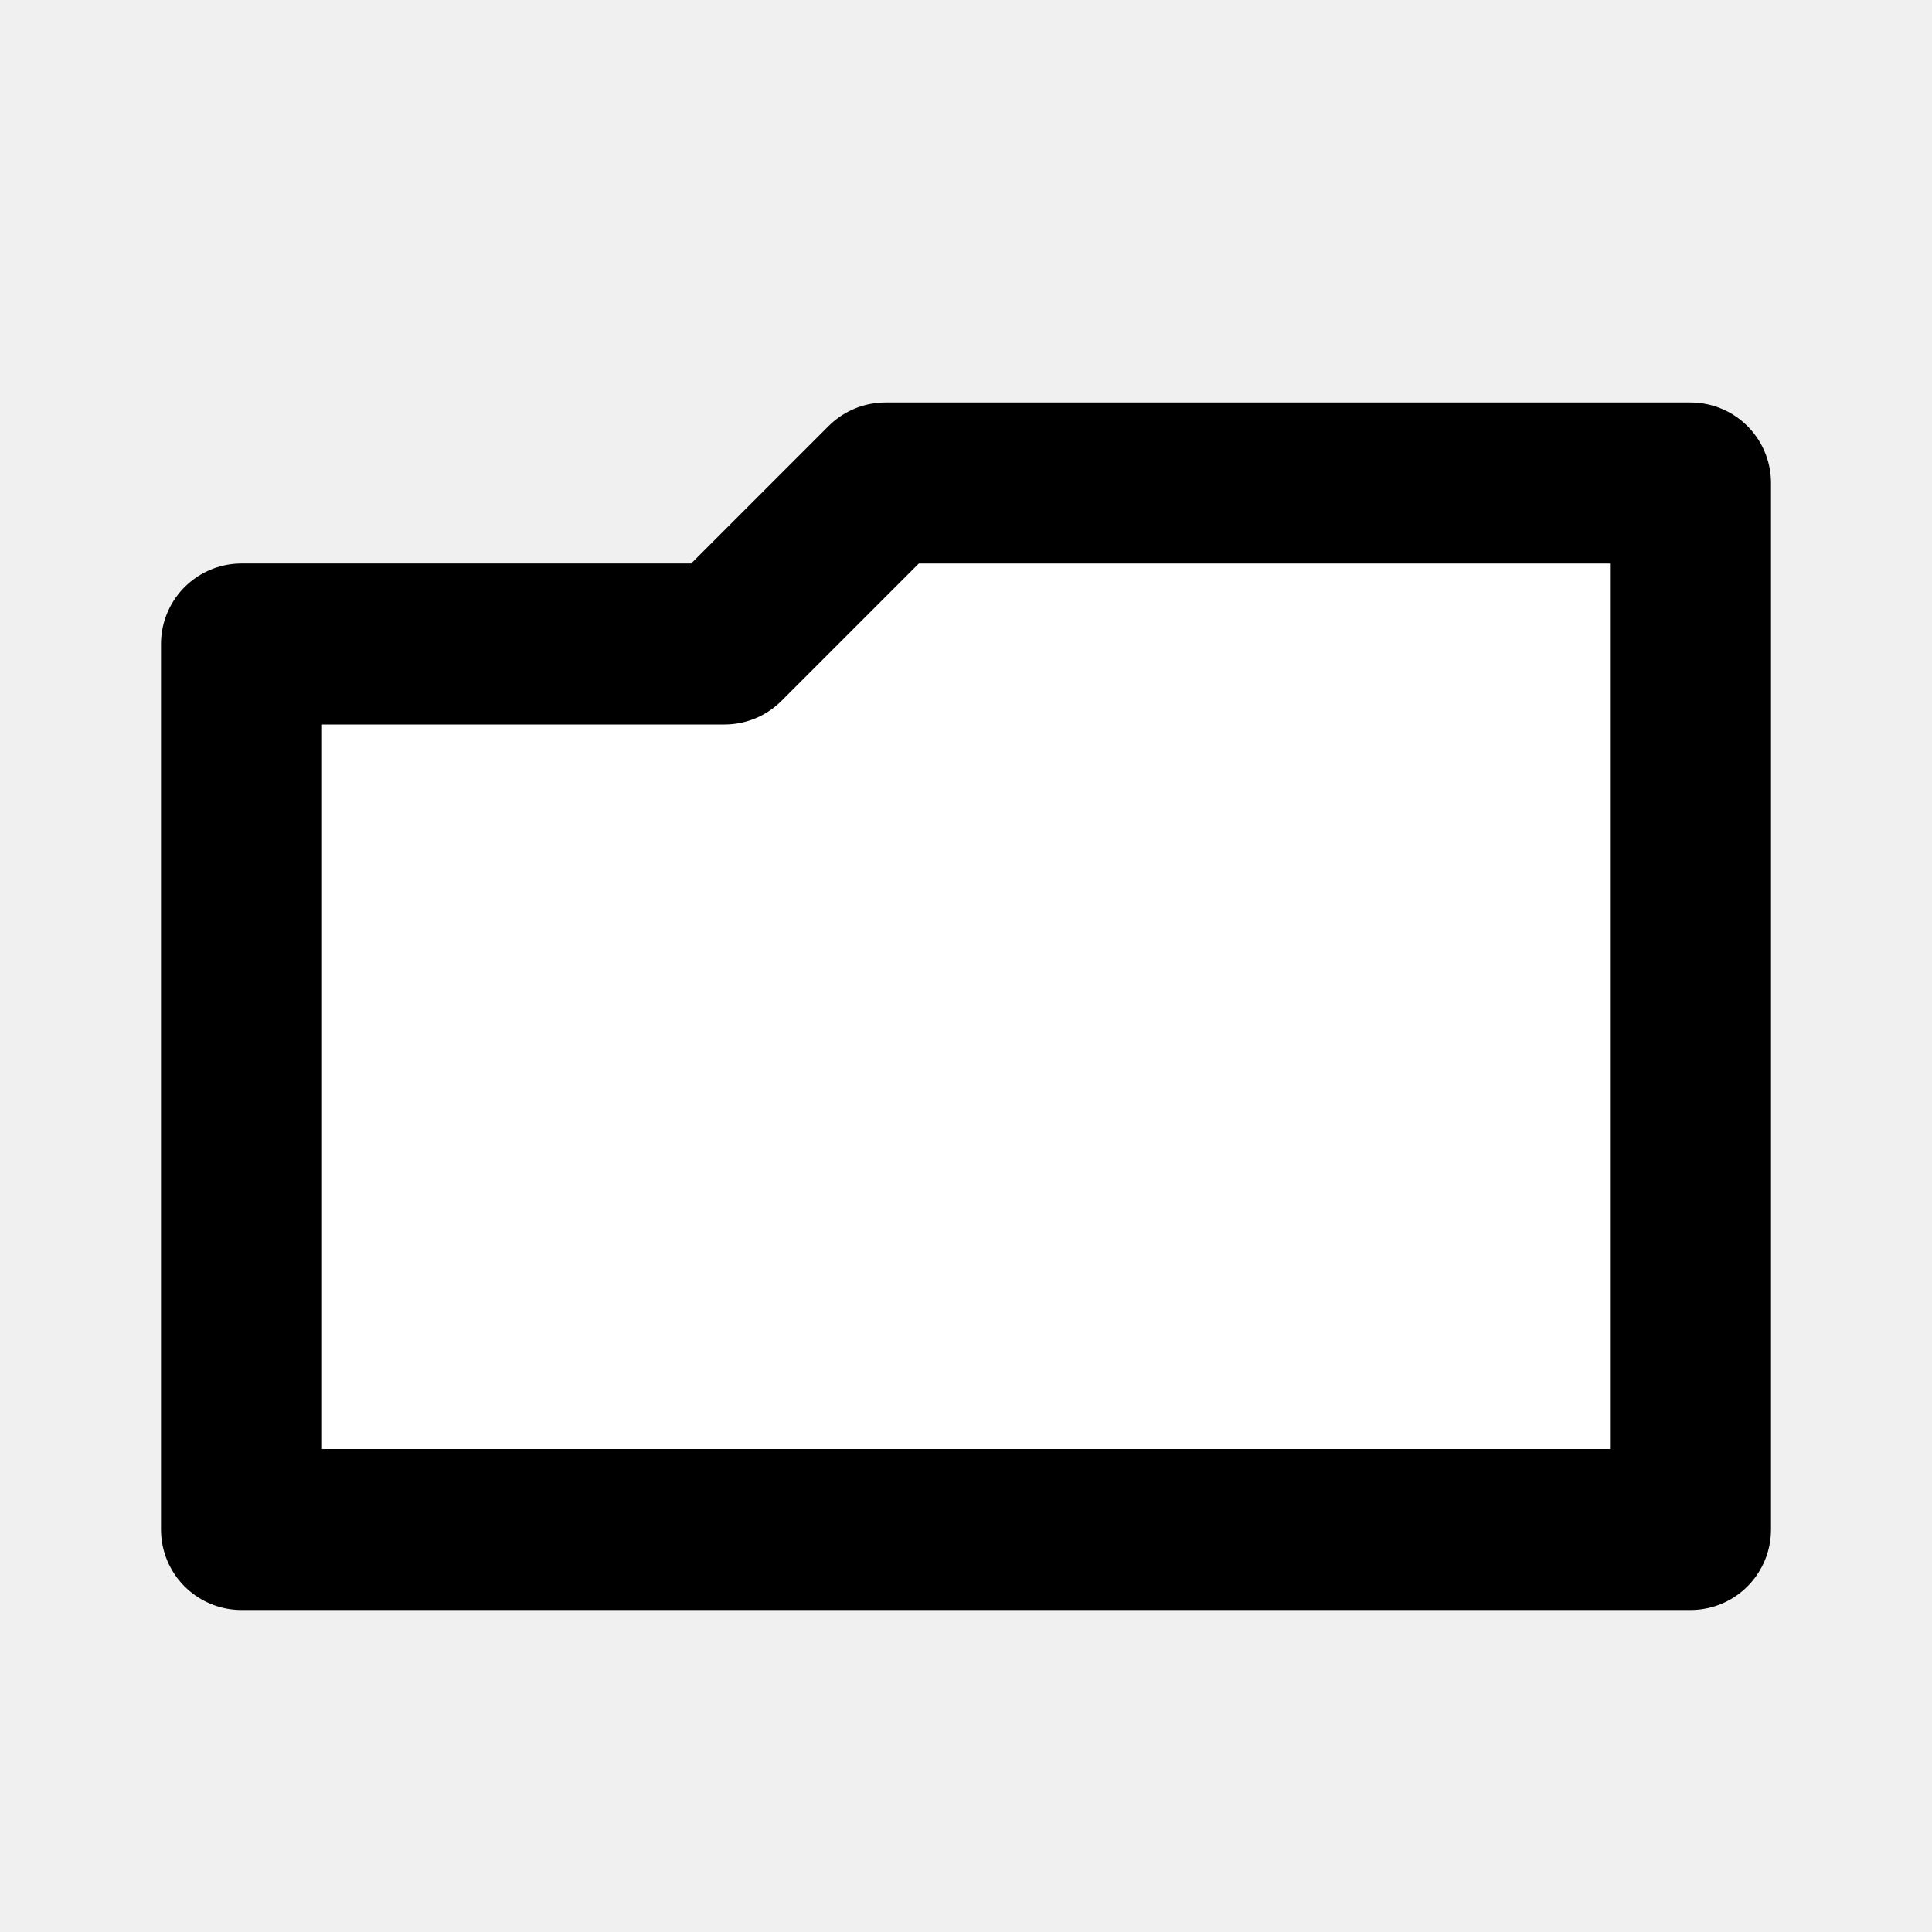
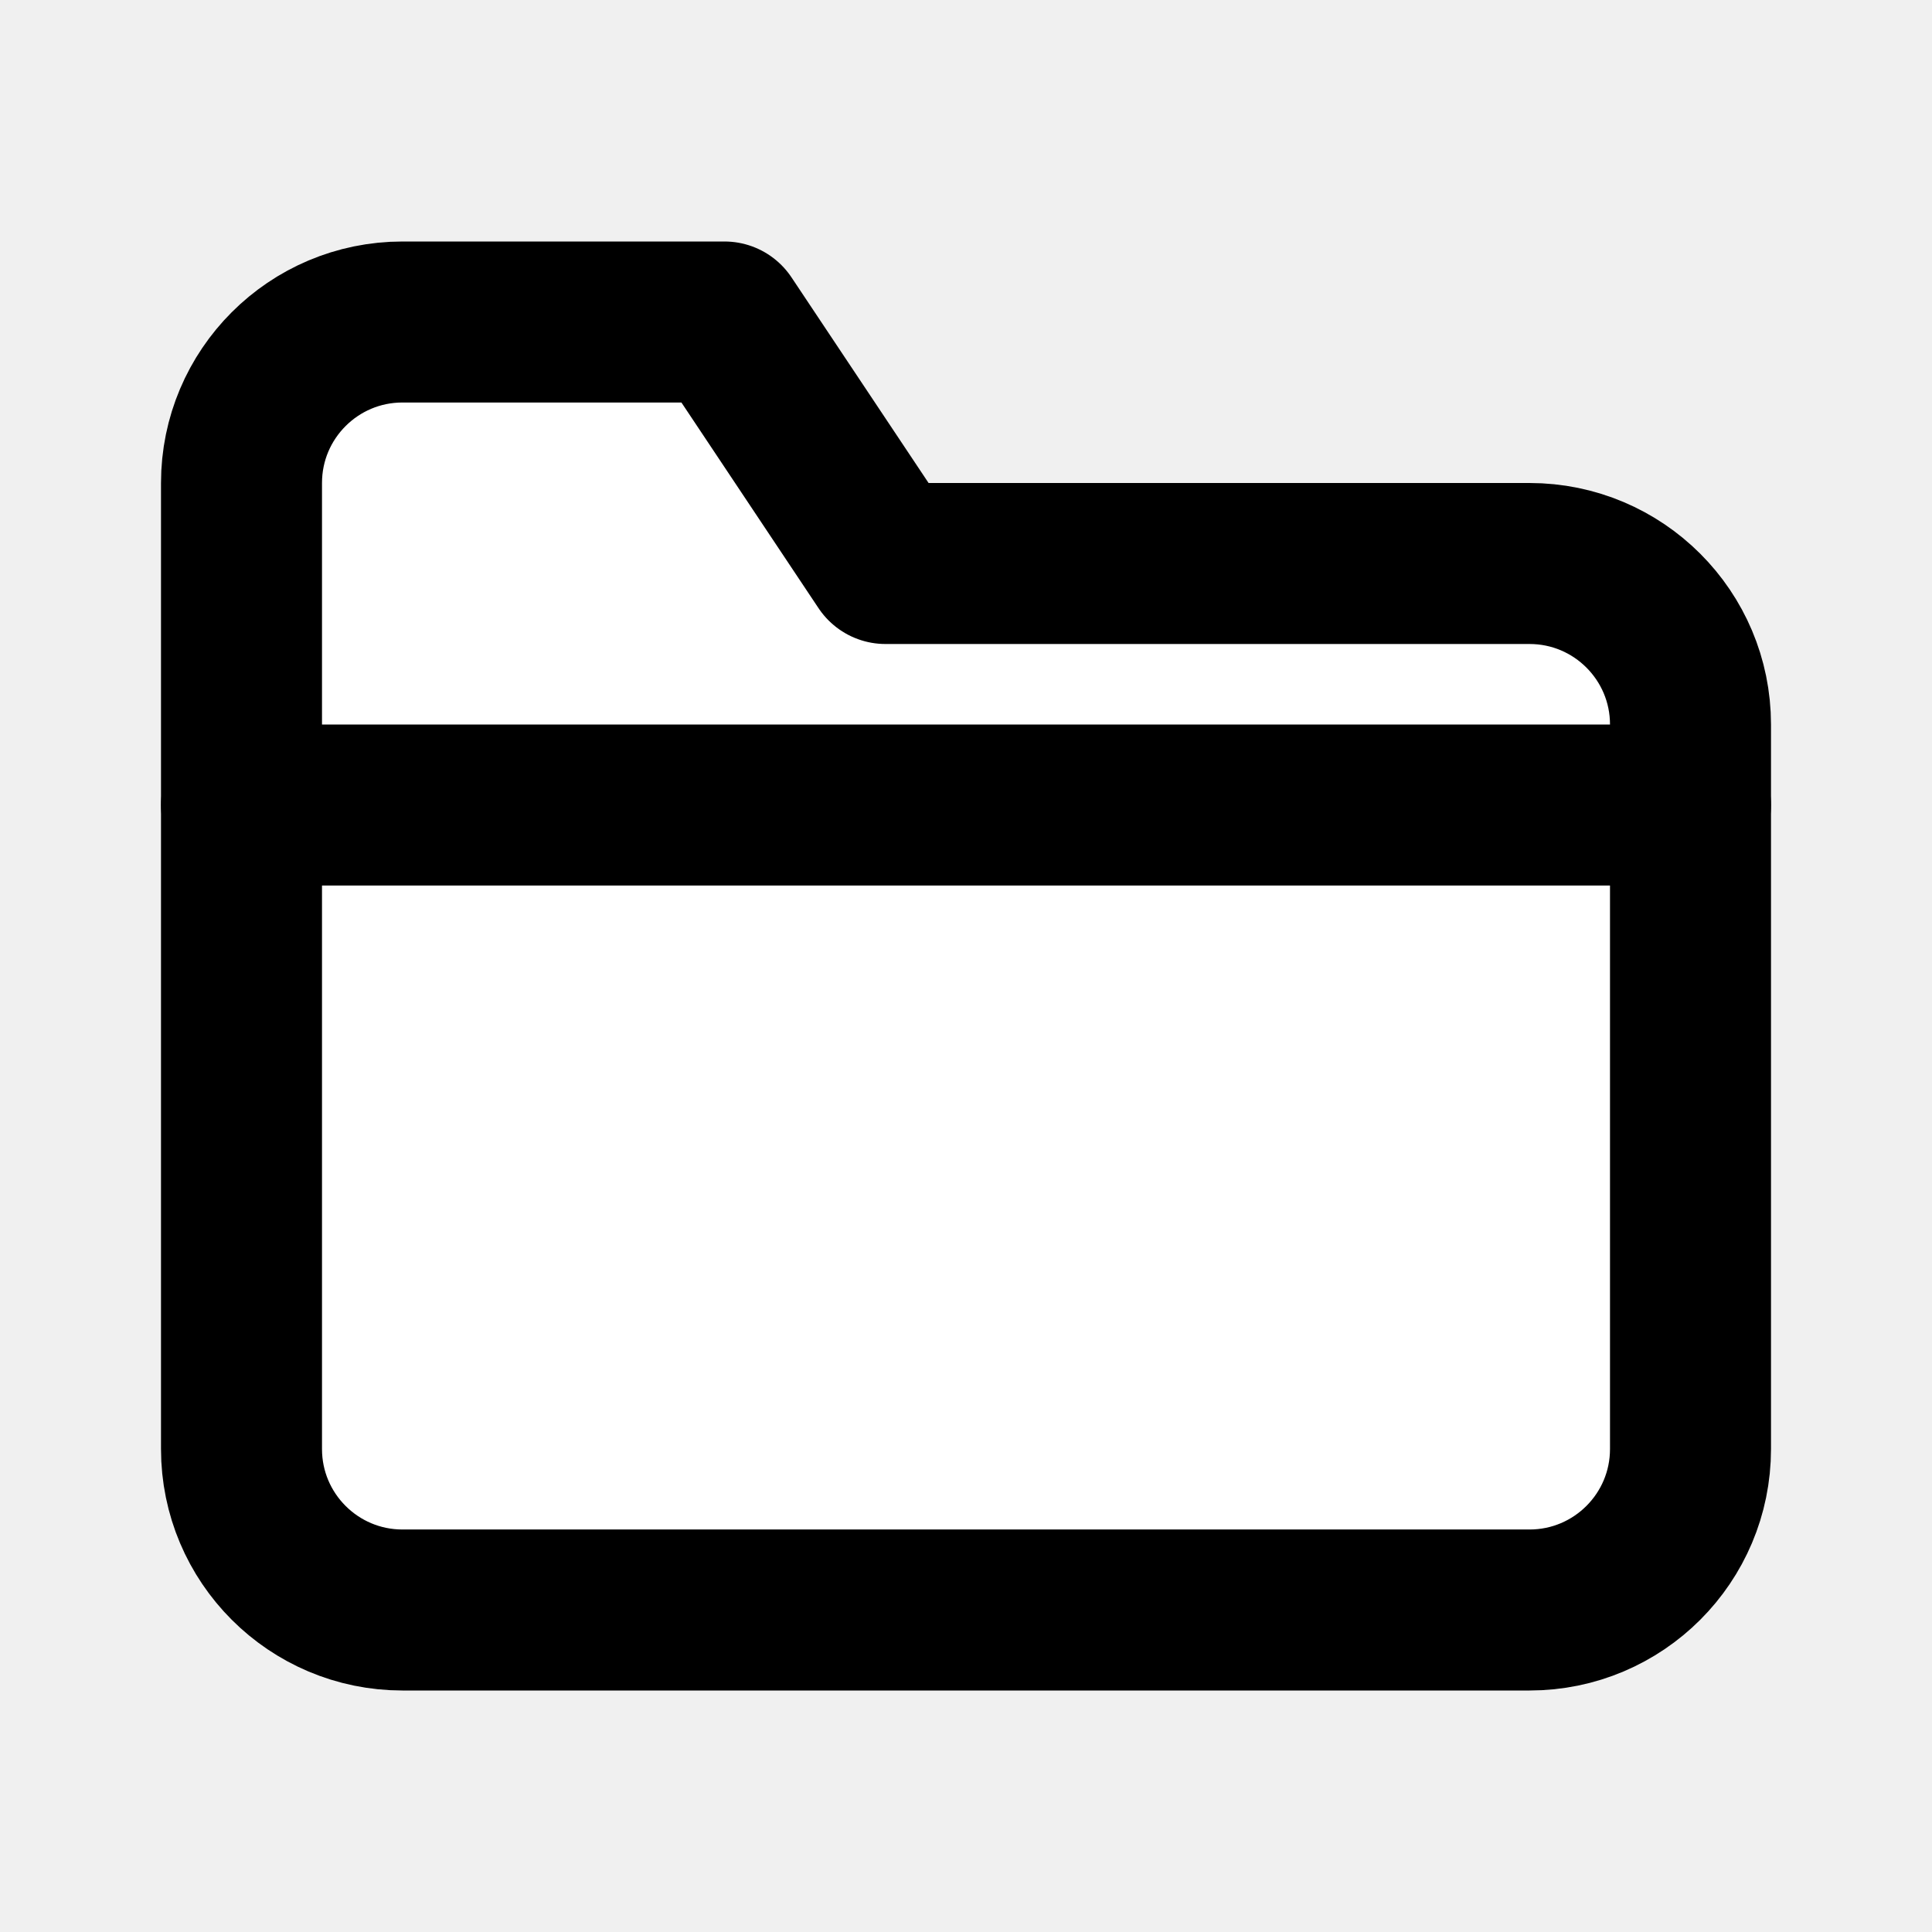
- <svg xmlns="http://www.w3.org/2000/svg" viewBox="0 0 24 24" width="24" height="24" fill="none" stroke="black" stroke-width="2" stroke-linecap="round" stroke-linejoin="round">
-   <path d="M3 8 H9 L11 6 H21 V19 H3 Z" fill="white" stroke="black" />
+ <svg xmlns="http://www.w3.org/2000/svg" width="24" height="24" viewBox="0 0 24 24" fill="none" stroke="black" stroke-width="2" stroke-linecap="round" stroke-linejoin="round">
+   <path d="M3 8V6a2 2 0 0 1 2-2h4l2 3h8a2 2 0 0 1 2 2v9a2 2 0 0 1-2 2H5a2 2 0 0 1-2-2V8Z" fill="white" />
+   <path d="M3 10h18" />
</svg>
